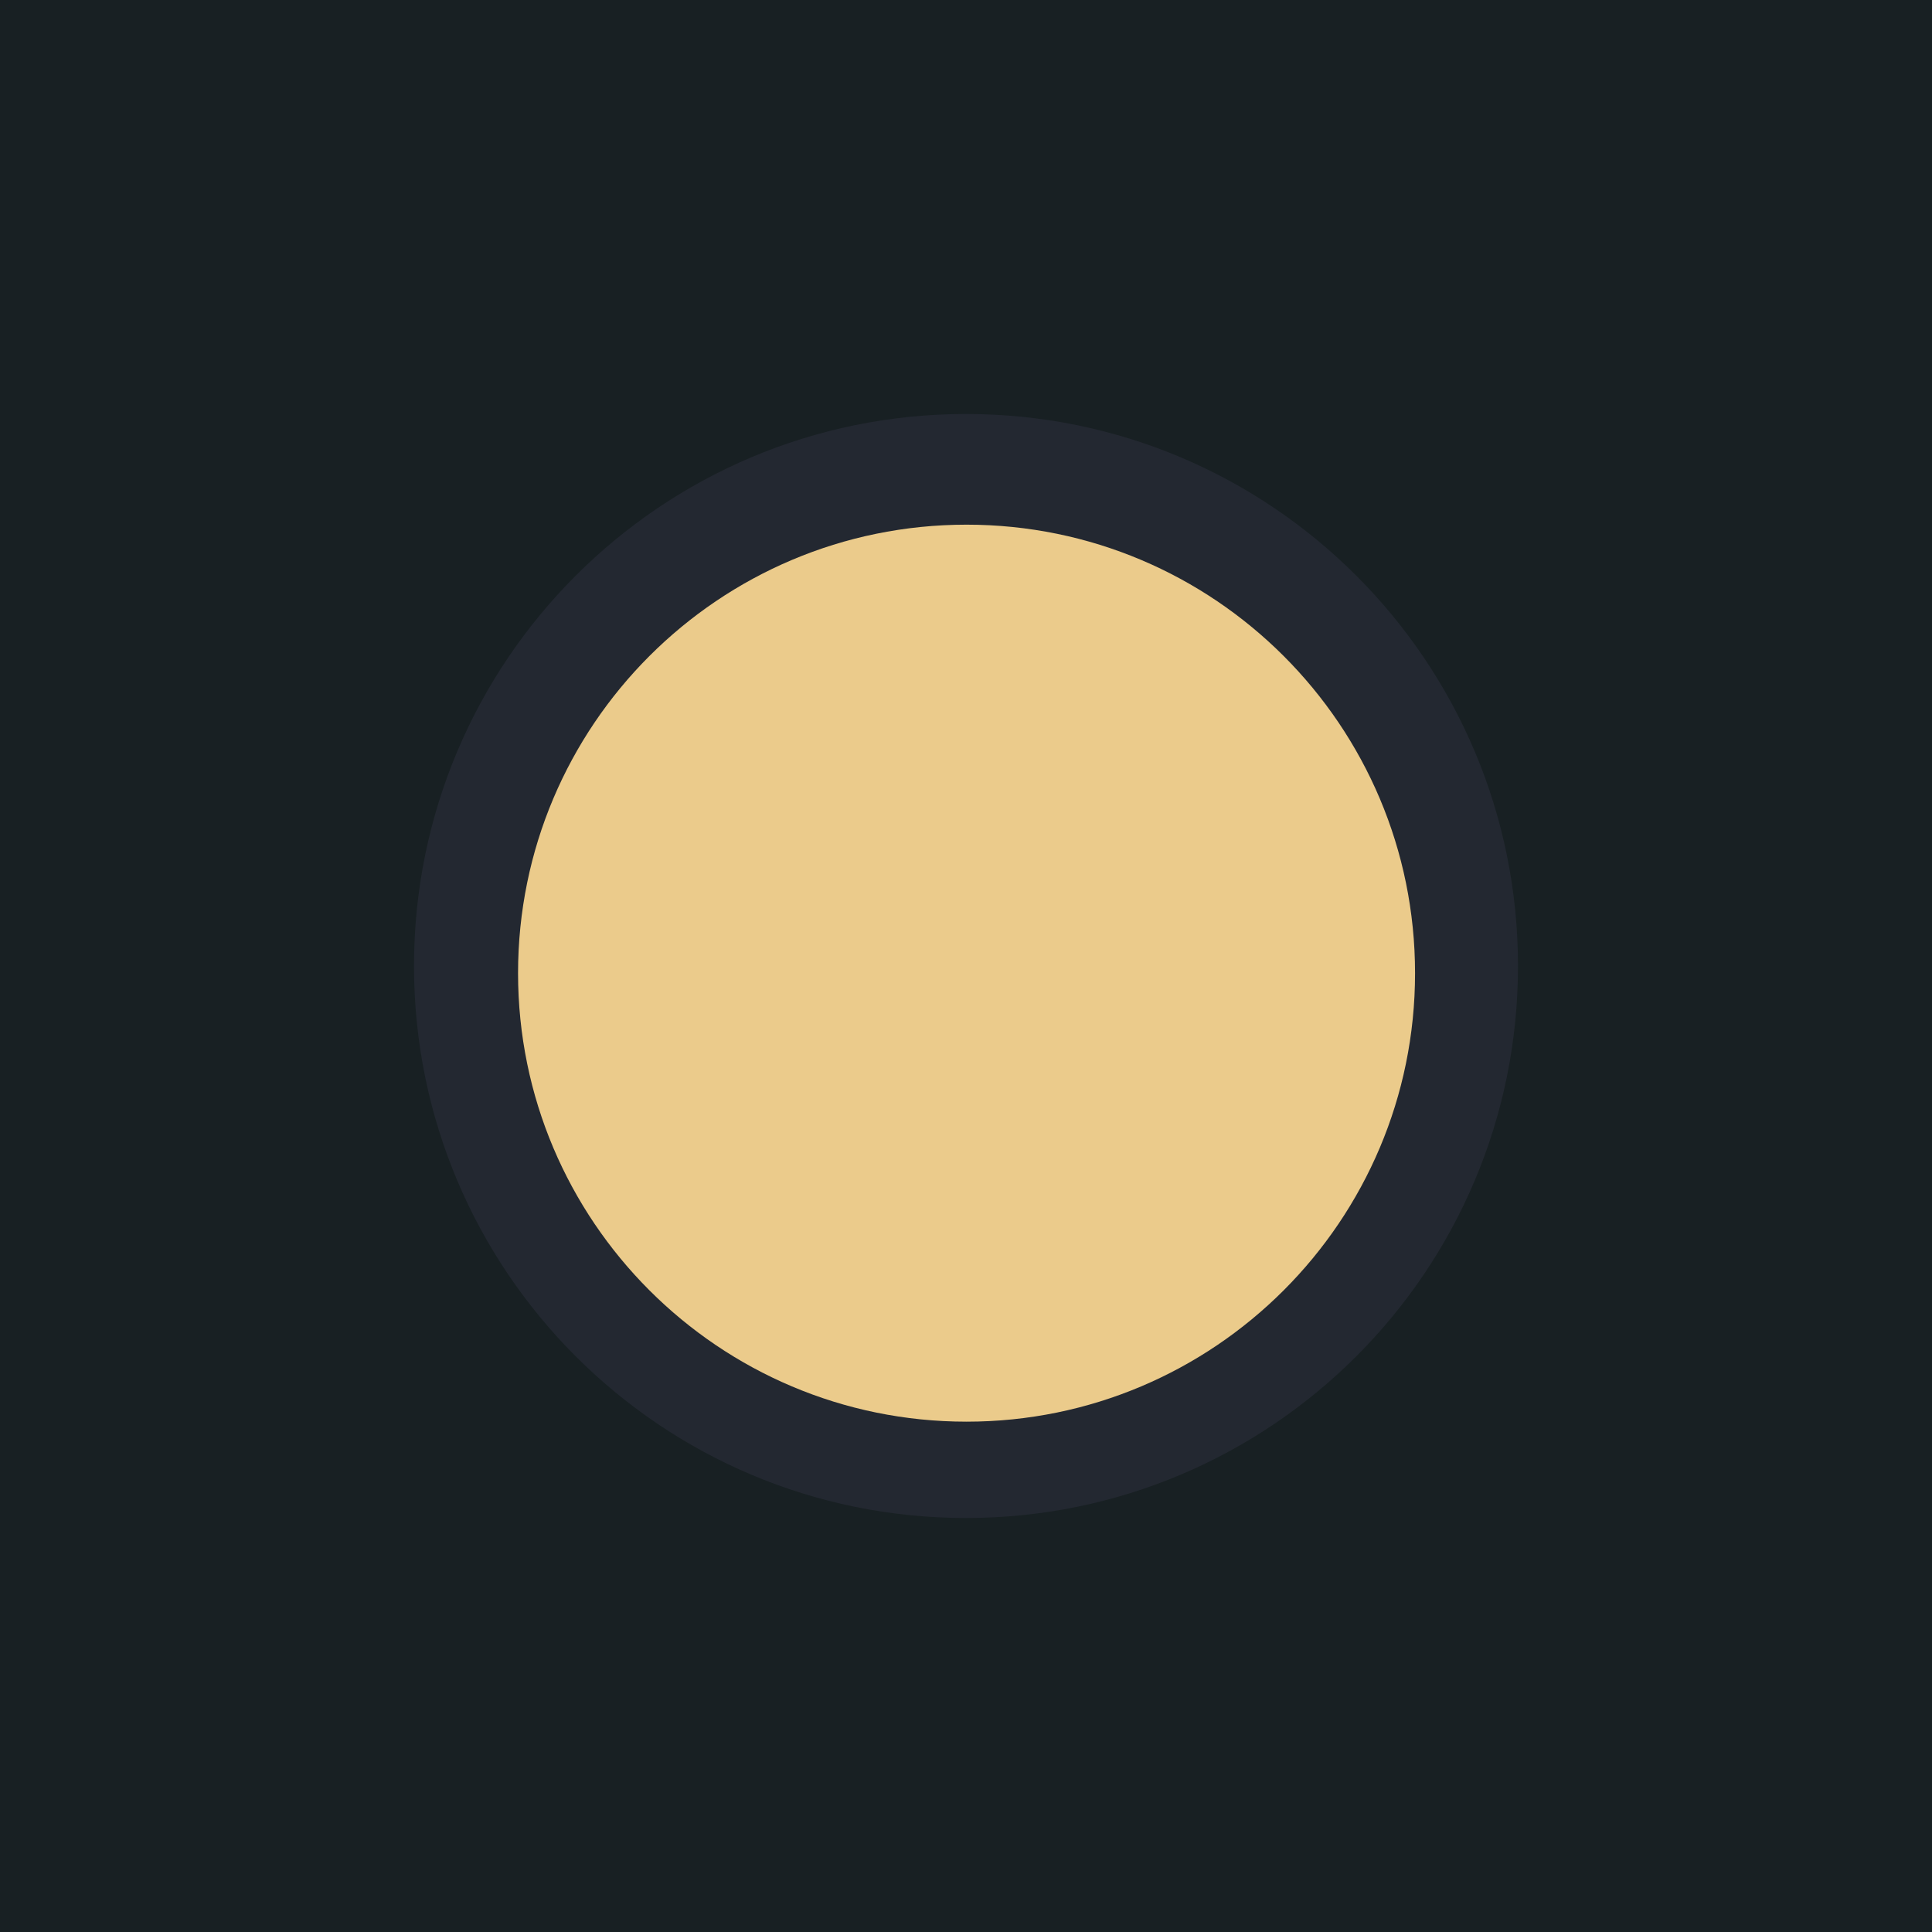
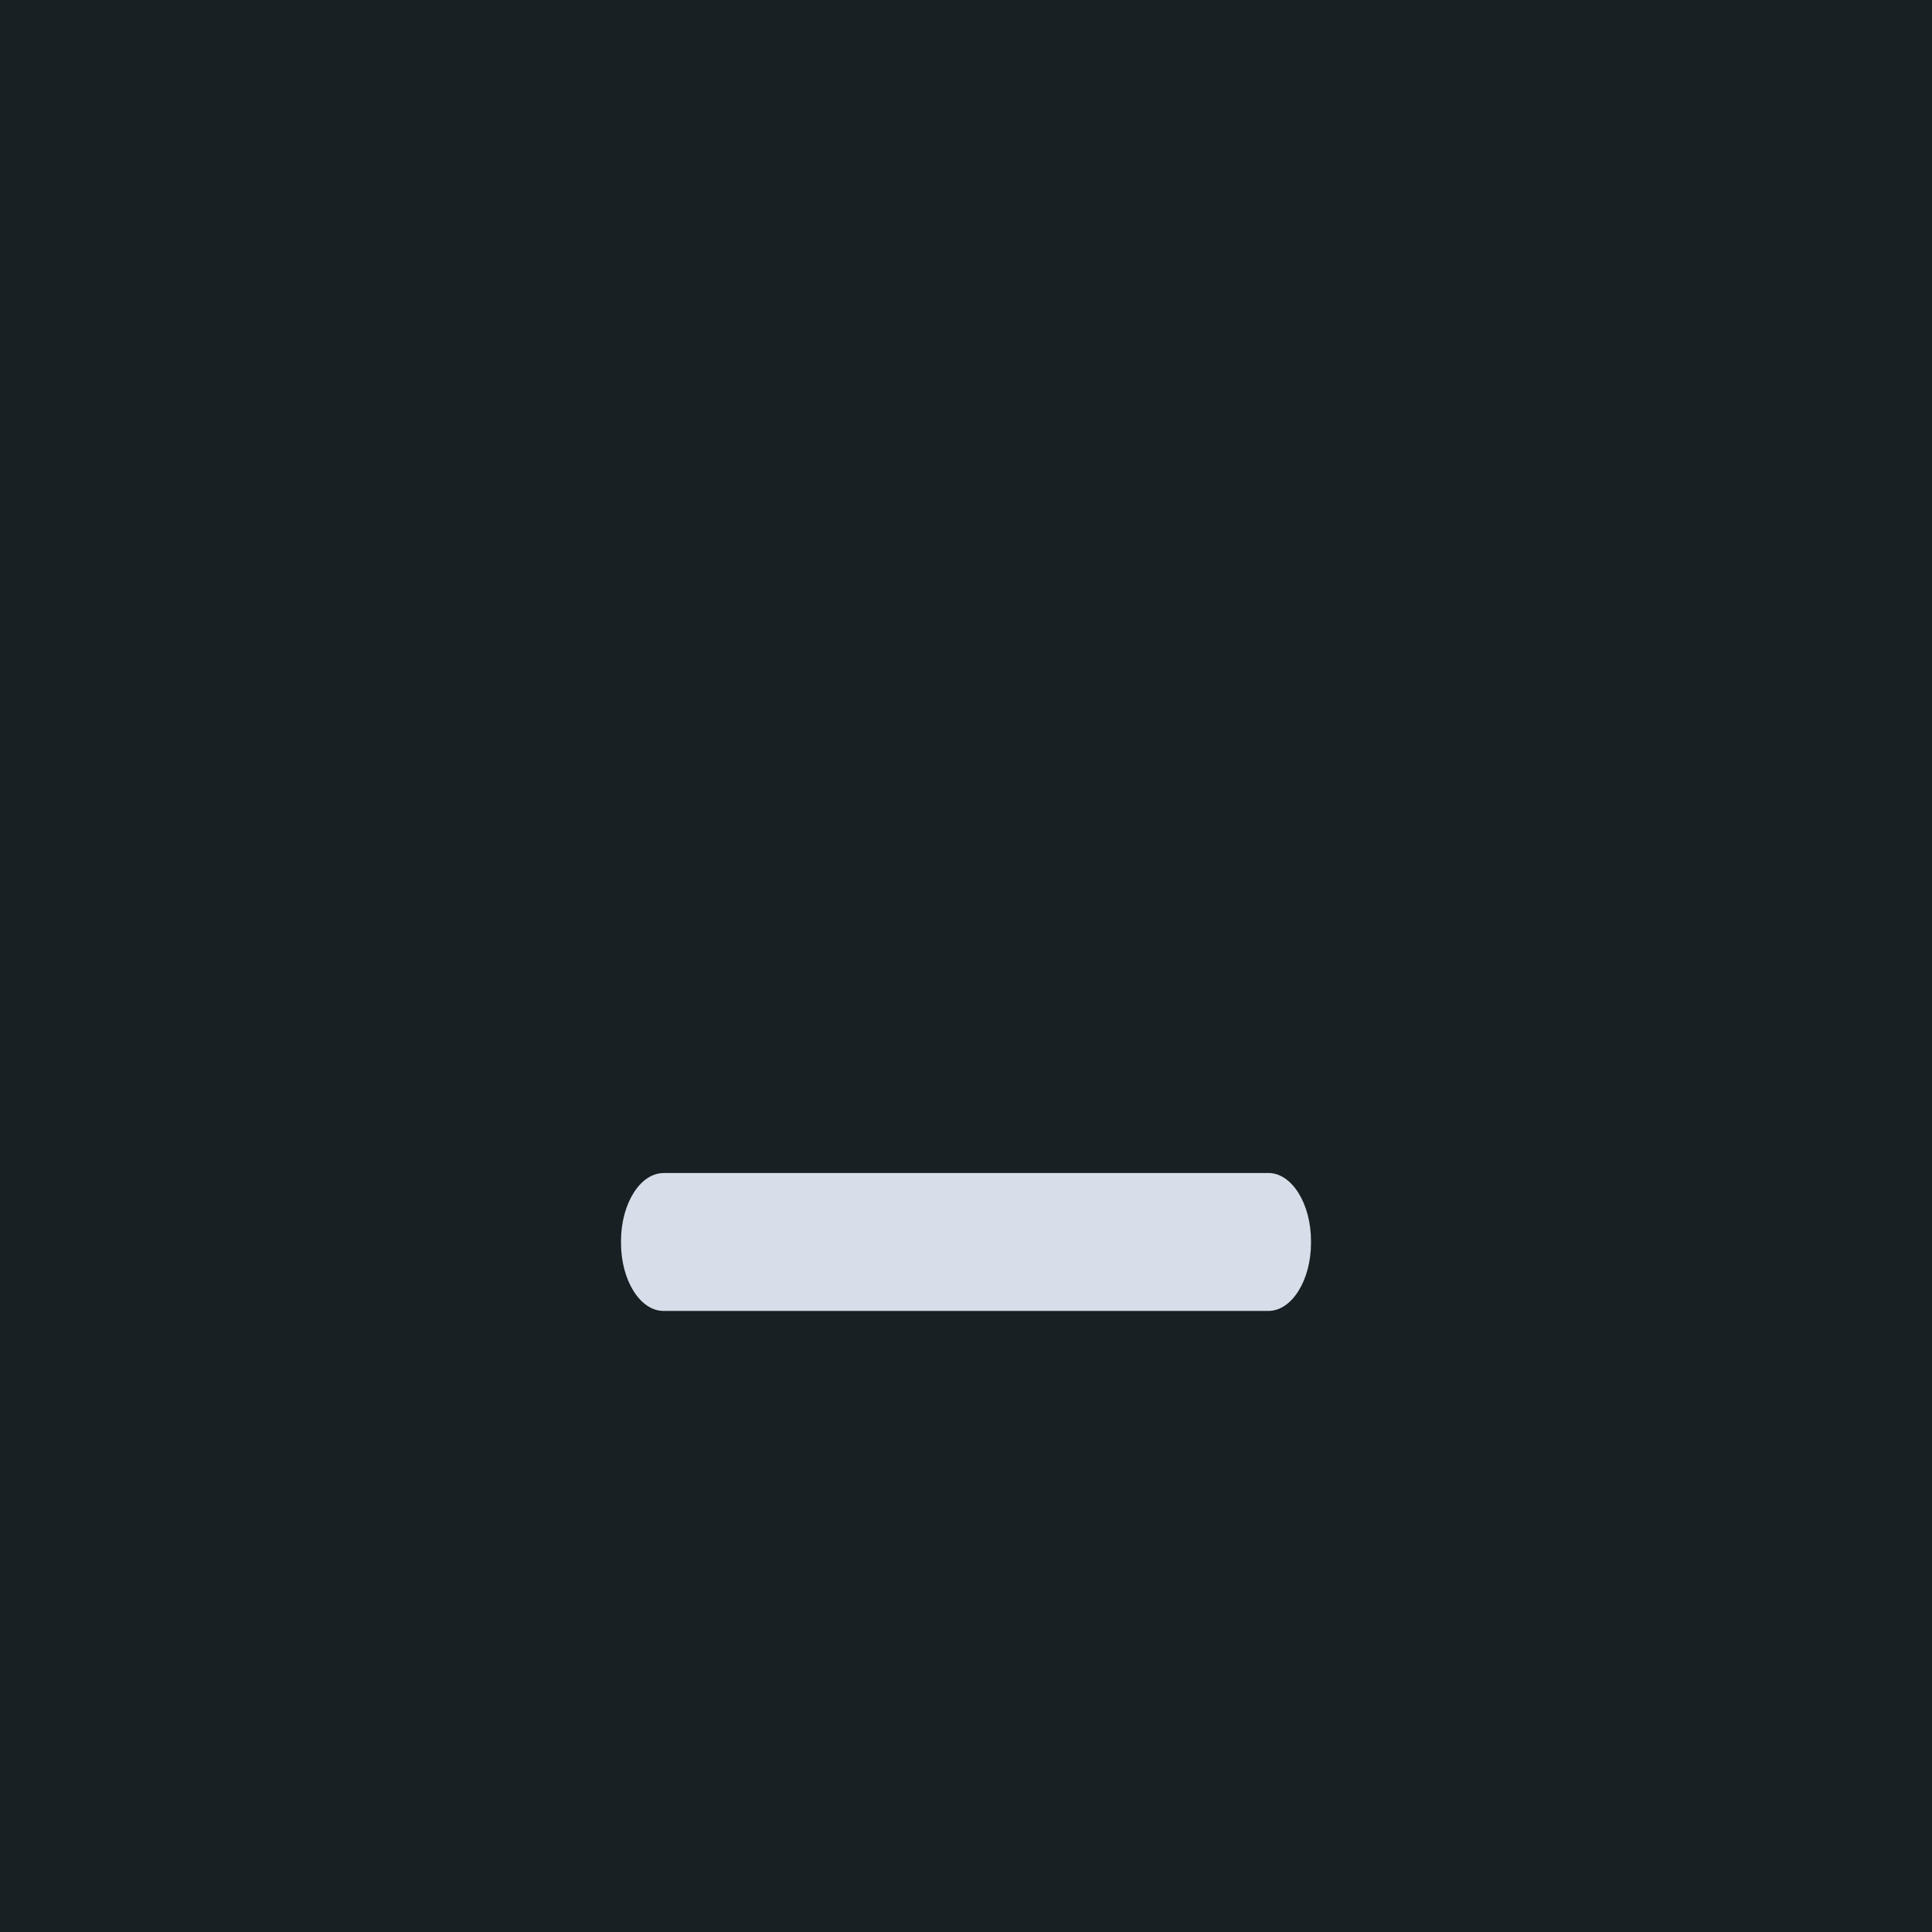
<svg xmlns="http://www.w3.org/2000/svg" width="28" height="28" viewBox="0 0 28 28" id="svg4142" version="1.1">
  <defs id="defs4144" />
  <g id="layer1" transform="translate(0,-1024.362)">
    <rect style="opacity:1;fill:#182023;fill-opacity:1;fill-rule:evenodd;stroke:none;stroke-width:2.568;stroke-linecap:butt;stroke-linejoin:miter;stroke-miterlimit:4;stroke-dasharray:none;stroke-dashoffset:478.437;stroke-opacity:1" id="rect4741" width="28" height="28" x="0" y="1024.362" />
    <circle style="fill:#eceff1;fill-opacity:0.1;stroke:none;stroke-width:0.5;stroke-linejoin:miter;stroke-miterlimit:4;stroke-dasharray:none;stroke-opacity:1" id="path2994" cx="1036.362" cy="13" r="12" transform="rotate(90)" />
    <rect style="opacity:1;fill:#ffffff;fill-opacity:0.07;fill-rule:evenodd;stroke:none;stroke-width:2.745;stroke-linecap:butt;stroke-linejoin:miter;stroke-miterlimit:4;stroke-dasharray:none;stroke-dashoffset:478.437;stroke-opacity:1" id="rect4959" width="28" height="1" x="0" y="1020.362" />
-     <path id="path4417" style="fill:#232831;fill-opacity:1;fill-rule:evenodd;stroke:none;stroke-width:0.014" d="m 14,1046.362 c 4.418,0 8,-3.582 8,-8 0,-4.418 -3.582,-8 -8,-8 -4.418,0 -8,3.582 -8,8 0,4.418 3.582,8 8,8" />
-     <path id="path4419" style="fill:#ebcb8b;fill-opacity:1;fill-rule:evenodd;stroke:none;stroke-width:0.013" d="m 14.008,1044.966 c 3.59,0 6.5,-2.91 6.5,-6.5 0,-3.59 -2.91,-6.5 -6.5,-6.5 -3.59,0 -6.5,2.91 -6.5,6.5 0,3.59 2.91,6.5 6.5,6.5" />
+     <path id="path4421" style="fill:#d8dee9;fill-opacity:1;fill-rule:evenodd;stroke:none;stroke-width:0.172;paint-order:markers fill stroke" d="m 9.617,1041.362 h 8.766 c 0.339,0 0.617,0.444 0.617,0.987 v 0.025 c 0,0.543 -0.278,0.987 -0.617,0.987 H 9.617 C 9.278,1043.362 9,1042.918 9,1042.375 v -0.025 c 0,-0.543 0.278,-0.987 0.617,-0.987" />
  </g>
</svg>
